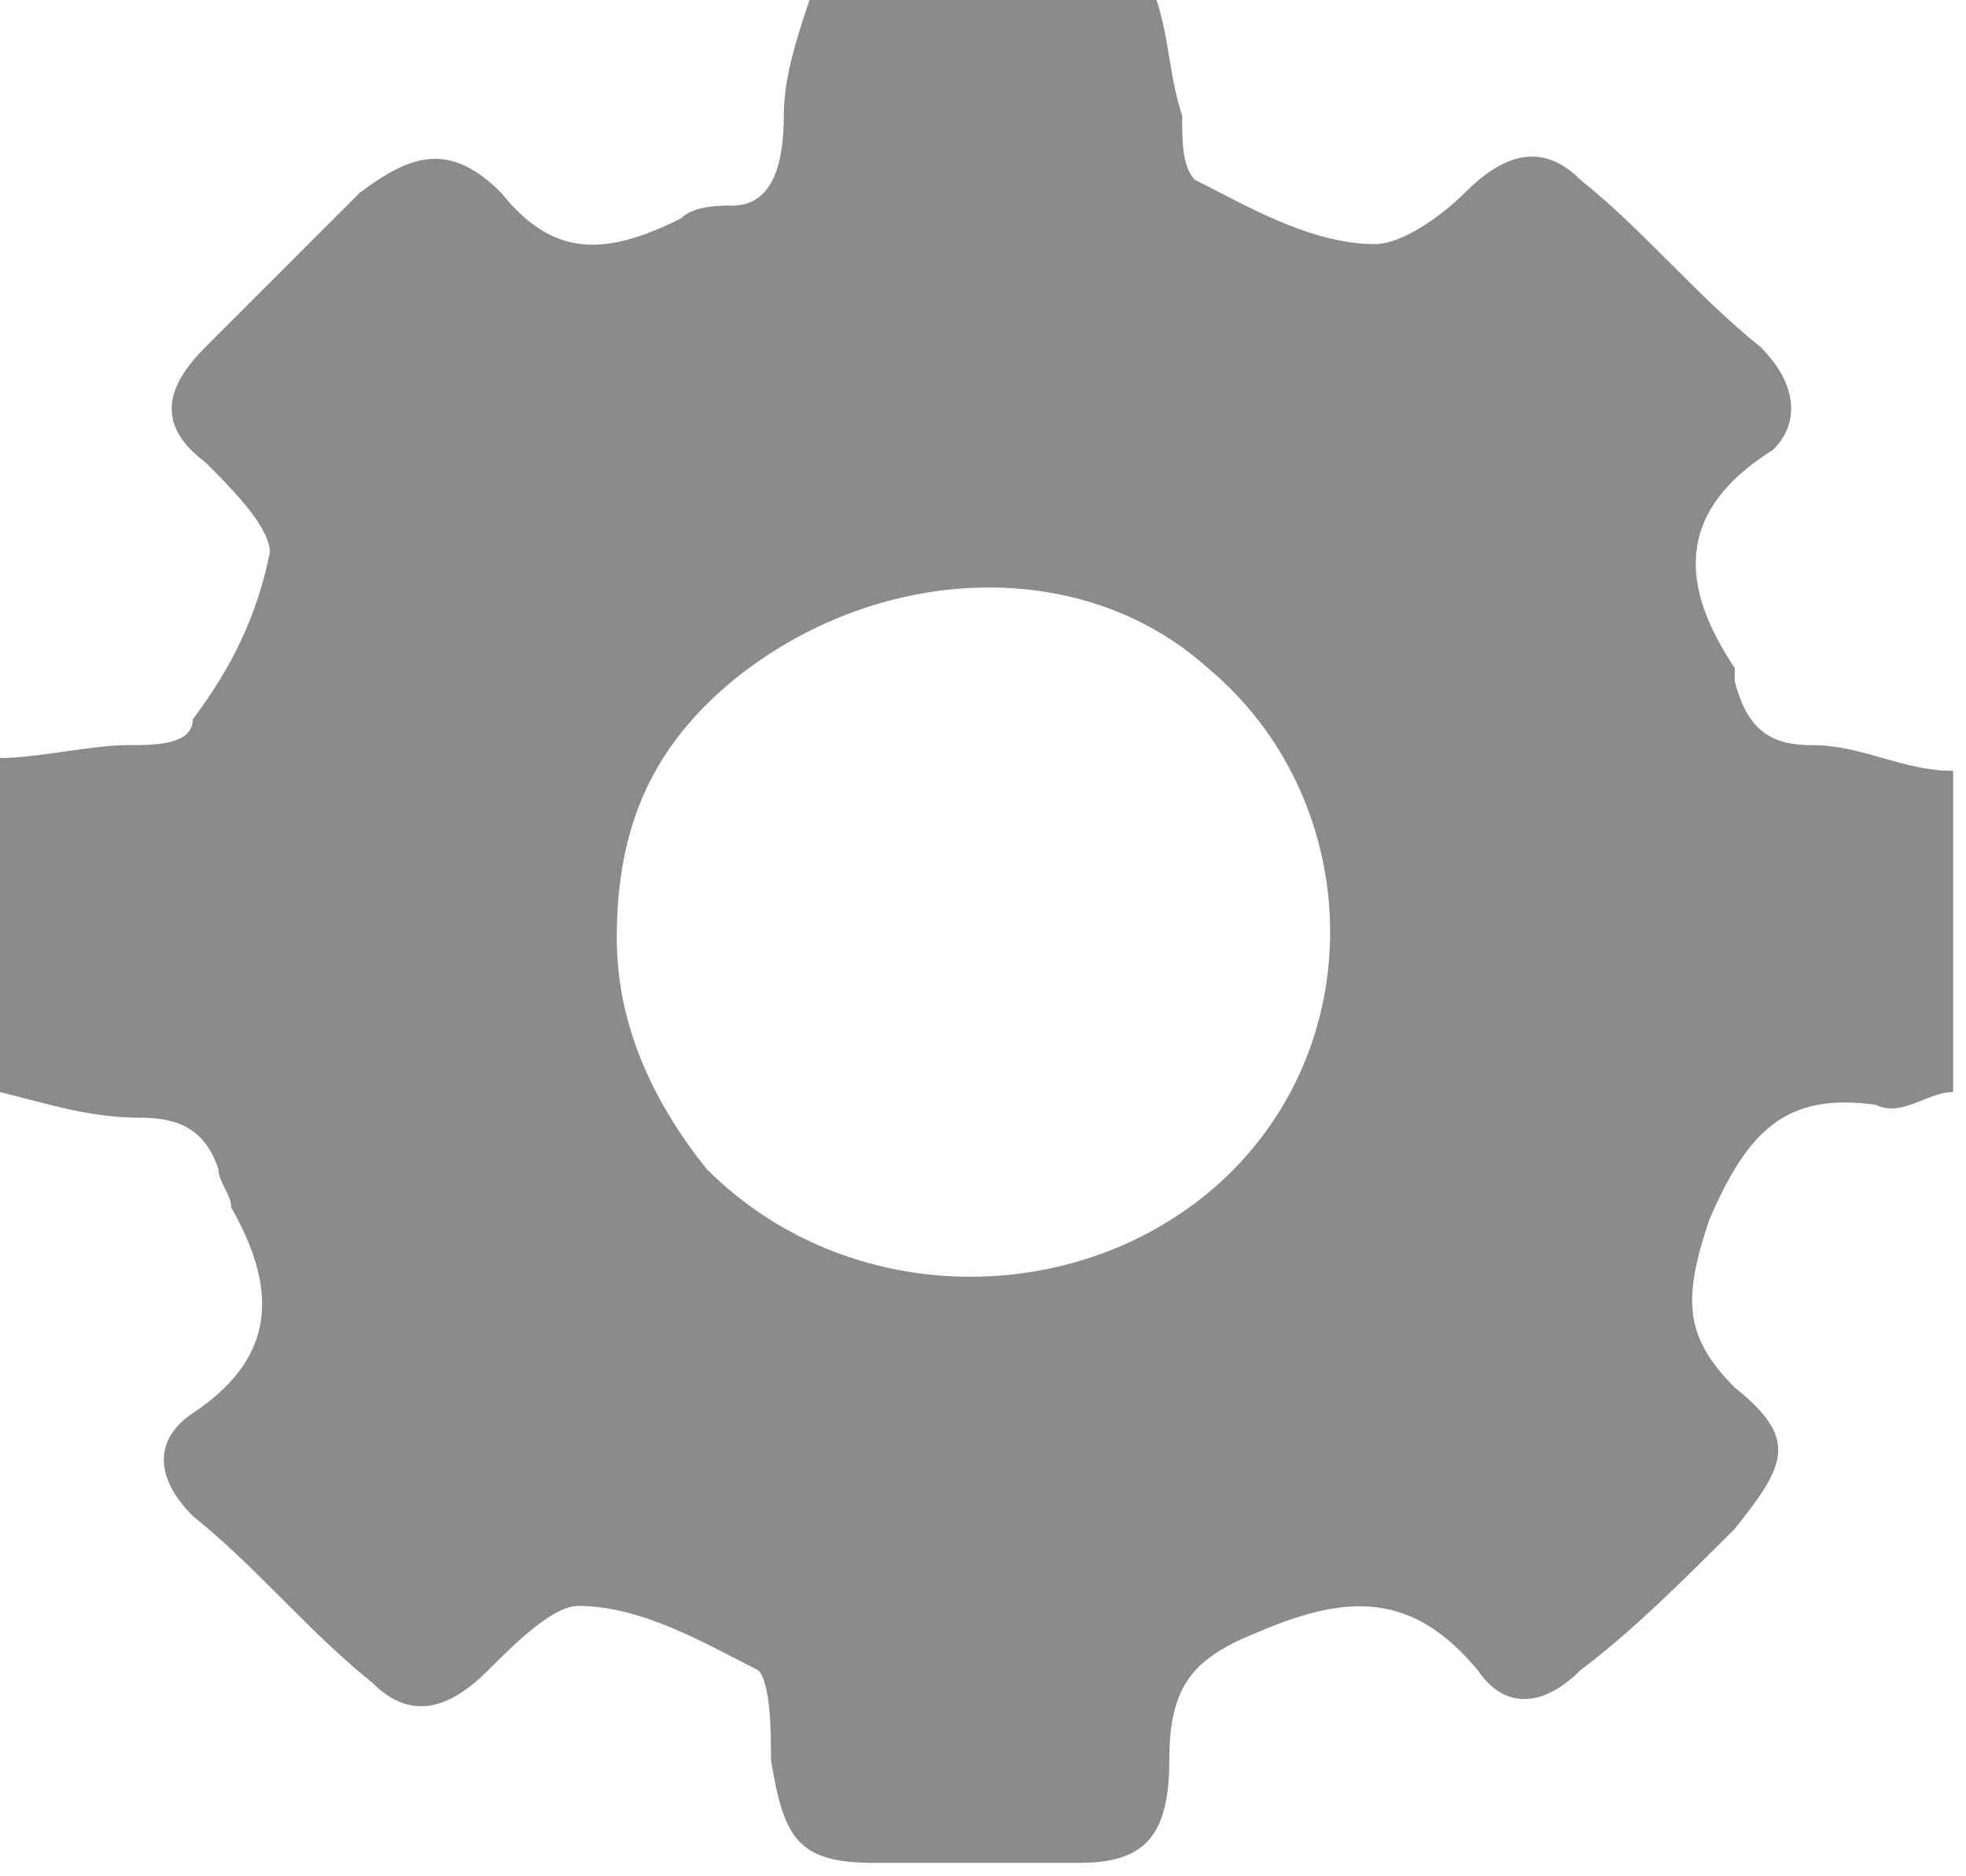
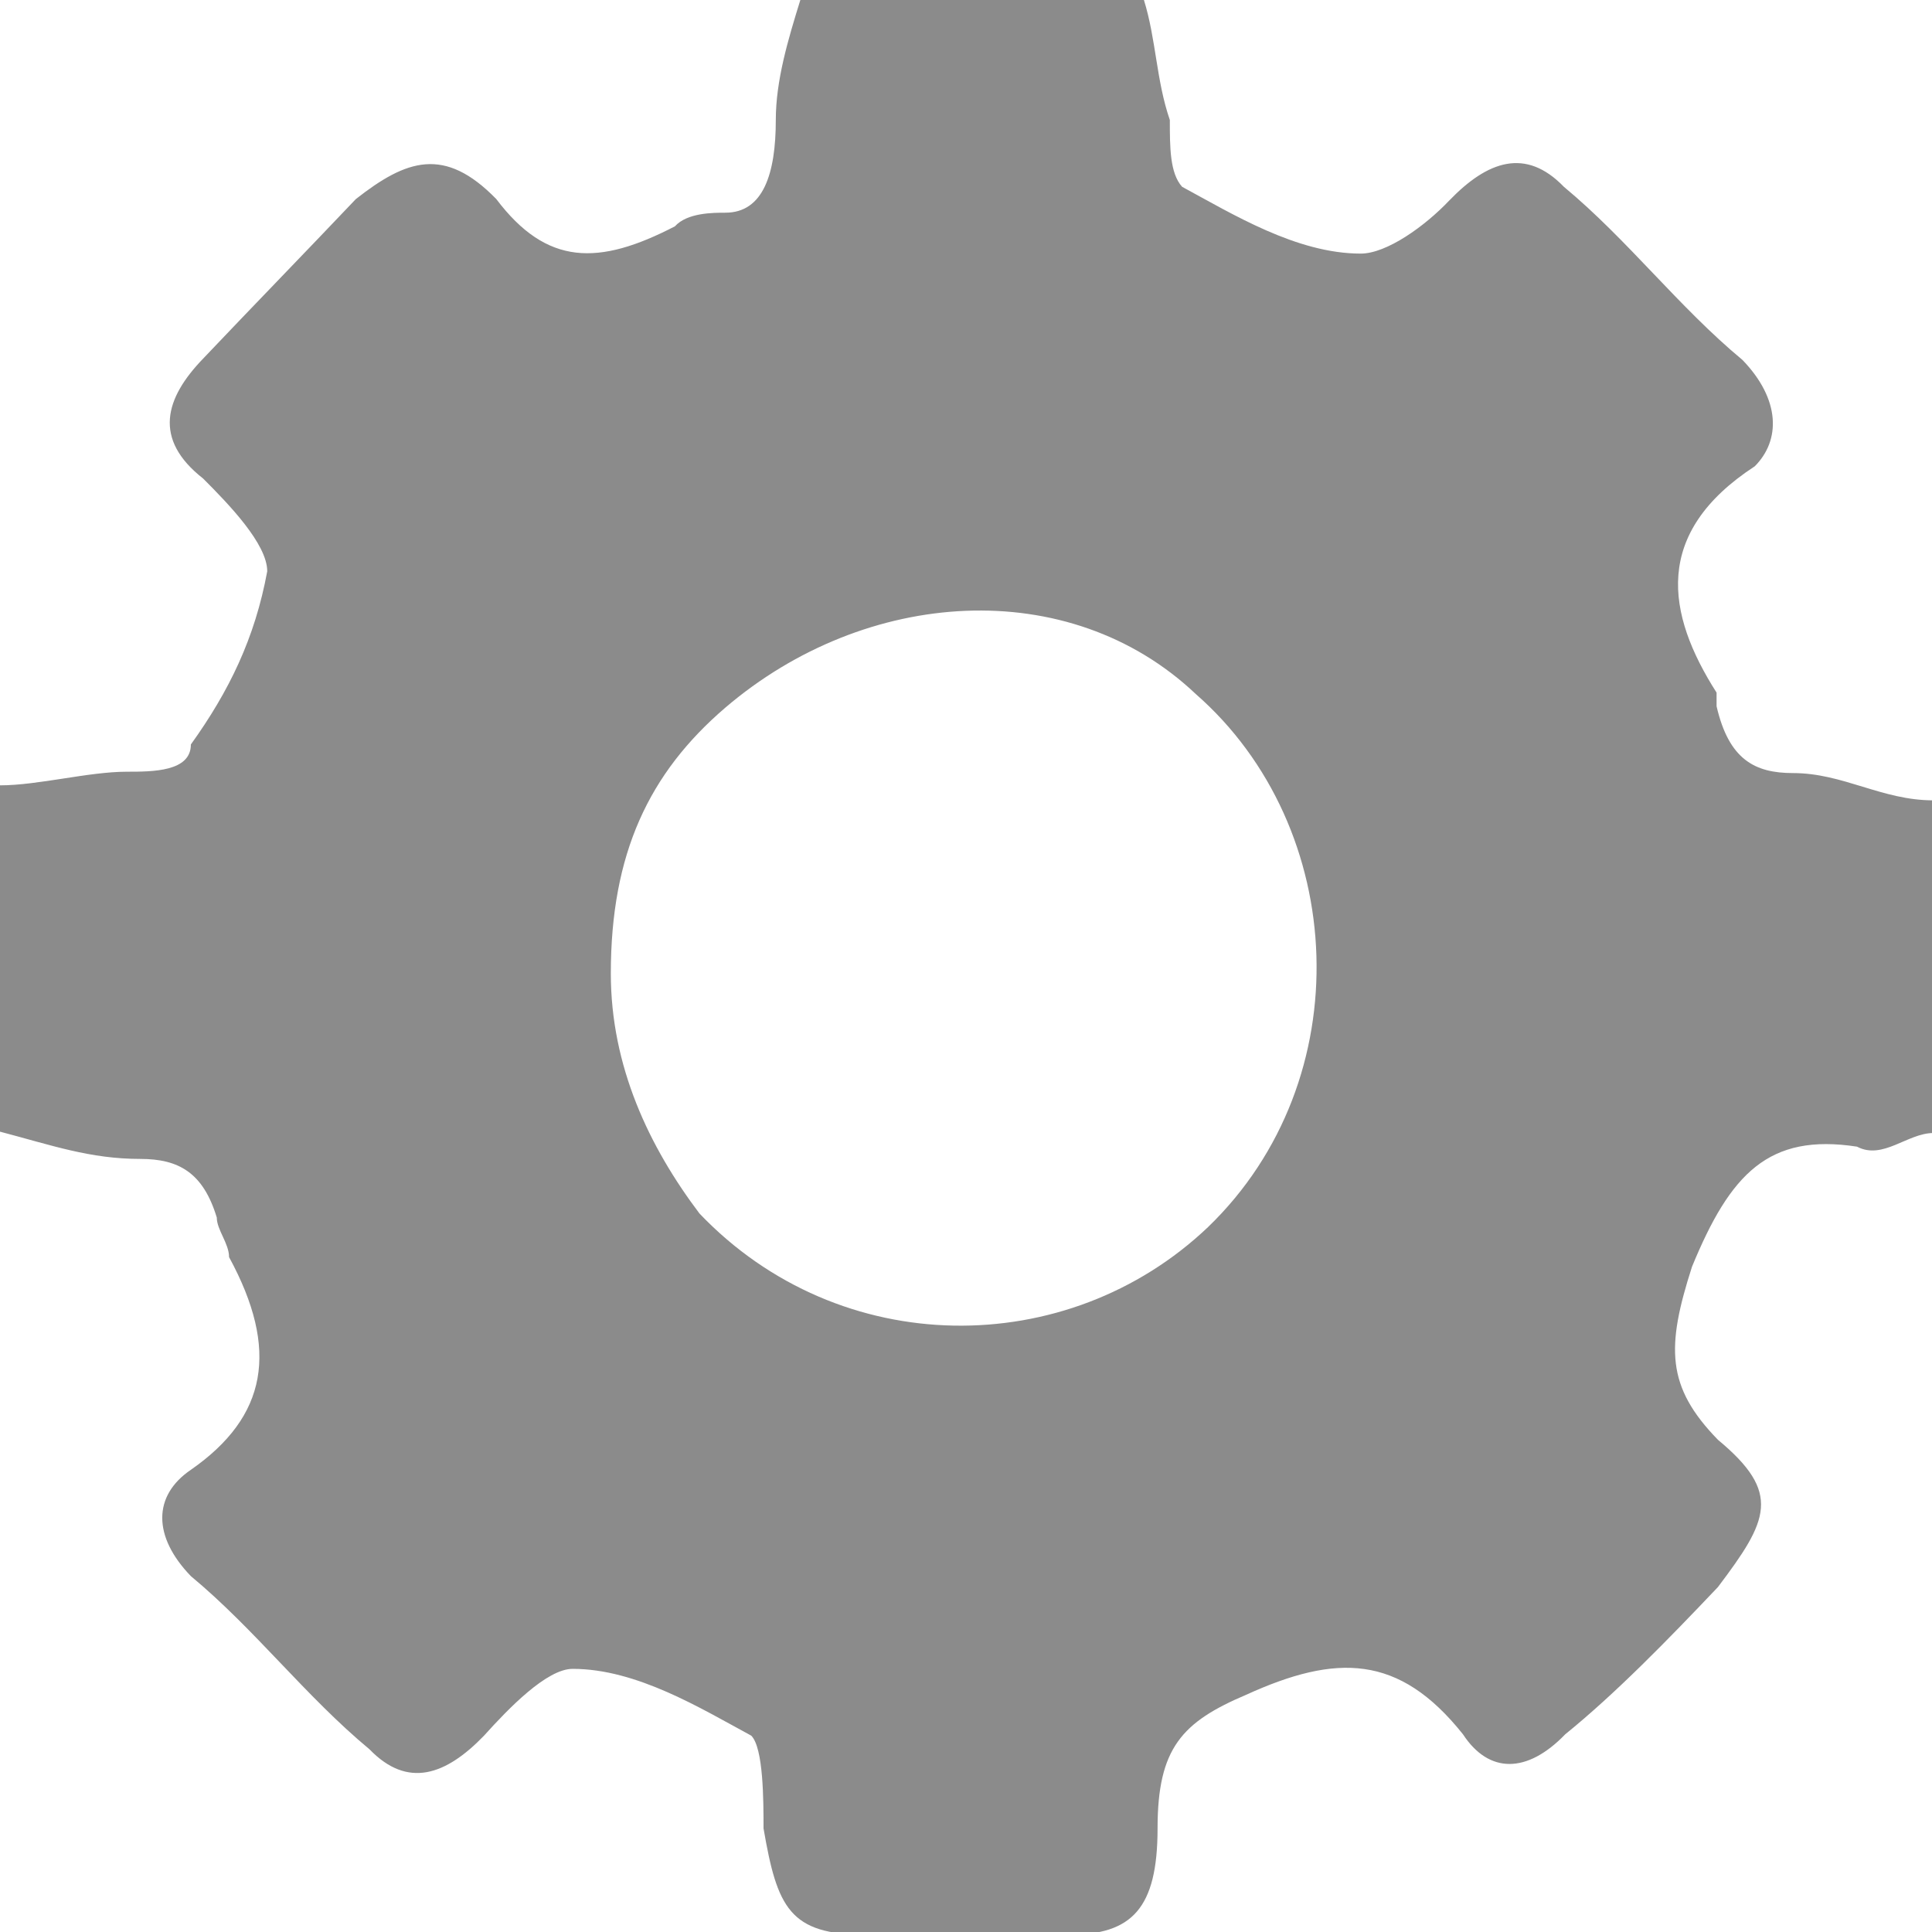
- <svg xmlns="http://www.w3.org/2000/svg" version="1.1" id="Layer_1" x="0px" y="0px" viewBox="0 0 15.3 14.6" style="enable-background:new 0 0 15.3 14.6;" xml:space="preserve">
+ <svg xmlns="http://www.w3.org/2000/svg" version="1.1" id="Layer_1" x="0px" y="0px" viewBox="0 0 141.7 141.7" style="enable-background:new 0 0 141.7 141.7;" xml:space="preserve">
  <style type="text/css">
	.st0{fill:#8B8B8B;}
</style>
-   <path class="st0" d="M6.3,0C7.2,0,8.1,0,9,0c0.1,0.3,0.1,0.6,0.2,0.9c0,0.2,0,0.4,0.1,0.5c0.4,0.2,0.9,0.5,1.4,0.5  c0.2,0,0.5-0.2,0.7-0.4c0.3-0.3,0.6-0.4,0.9-0.1c0.5,0.4,0.9,0.9,1.4,1.3C14,3,14,3.3,13.8,3.5C13,4,13.1,4.6,13.5,5.2  c0,0,0,0.1,0,0.1c0.1,0.4,0.3,0.5,0.6,0.5c0.4,0,0.7,0.2,1.1,0.2c0,0.8,0,1.7,0,2.5c-0.2,0-0.4,0.2-0.6,0.1c-0.7-0.1-1,0.2-1.3,0.9  c-0.2,0.6-0.2,0.9,0.2,1.3c0.5,0.4,0.4,0.6,0,1.1c-0.4,0.4-0.8,0.8-1.2,1.1c-0.3,0.3-0.6,0.3-0.8,0c-0.5-0.6-1-0.6-1.7-0.3  c-0.5,0.2-0.7,0.4-0.7,1c0,0.6-0.2,0.8-0.7,0.8c-0.5,0-1.1,0-1.6,0c-0.6,0-0.7-0.2-0.8-0.8c0-0.2,0-0.6-0.1-0.7  c-0.4-0.2-0.9-0.5-1.4-0.5c-0.2,0-0.5,0.3-0.7,0.5c-0.3,0.3-0.6,0.4-0.9,0.1c-0.5-0.4-0.9-0.9-1.4-1.3c-0.3-0.3-0.3-0.6,0-0.8  c0.6-0.4,0.7-0.9,0.3-1.6c0-0.1-0.1-0.2-0.1-0.3C1.6,8.8,1.4,8.7,1.1,8.7C0.7,8.7,0.4,8.6,0,8.5c0-0.9,0-1.8,0-2.6  c0.3,0,0.7-0.1,1-0.1c0.2,0,0.5,0,0.5-0.2C1.8,5.2,2,4.8,2.1,4.3c0-0.2-0.3-0.5-0.5-0.7C1.2,3.3,1.3,3,1.6,2.7  C2,2.3,2.4,1.9,2.8,1.5c0.4-0.3,0.7-0.4,1.1,0c0.4,0.5,0.8,0.5,1.4,0.2c0.1-0.1,0.3-0.1,0.4-0.1C6,1.6,6.1,1.3,6.1,0.9  C6.1,0.6,6.2,0.3,6.3,0z M4.8,7.3c0,0.7,0.3,1.3,0.7,1.8c1.1,1.1,2.9,1.1,4,0.1c1.2-1.1,1.1-3-0.1-4C8.4,4.3,6.8,4.4,5.7,5.3  C5.1,5.8,4.8,6.4,4.8,7.3z" />
+   <path class="st0" d="M58.7,0c8.4,0,16.8,0,25.2,0c0.9,2.9,0.9,5.9,1.9,8.8c0,2,0,3.9,0.9,4.9c3.7,2,8.4,4.9,13.1,4.9  c1.9,0,4.7-2,6.5-3.9c2.8-2.9,5.6-3.9,8.4-1c4.7,3.9,8.4,8.8,13.1,12.7c2.8,2.9,2.8,5.9,0.9,7.8c-7.5,4.9-6.5,10.8-2.8,16.6v1  c0.9,3.9,2.8,4.9,5.6,4.9c3.7,0,6.5,2,10.3,2c0,7.8,0,16.6,0,24.4c-1.9,0-3.7,2-5.6,1c-6.5-1-9.3,2-12.1,8.8  c-1.9,5.9-1.9,8.8,1.9,12.7c4.7,3.9,3.7,5.9,0,10.8c-3.7,3.9-7.5,7.8-11.2,10.8c-2.8,2.9-5.6,2.9-7.5,0c-4.7-5.9-9.3-5.9-15.9-2.9  c-4.7,2-6.5,3.9-6.5,9.8s-1.9,7.8-6.5,7.8s-10.3,0-14.9,0c-5.6,0-6.5-2-7.5-7.8c0-2,0-5.9-0.9-6.8c-3.7-2-8.4-4.9-13.1-4.9  c-1.9,0-4.7,2.9-6.5,4.9c-2.8,2.9-5.6,3.9-8.4,1c-4.7-3.9-8.4-8.8-13.1-12.7c-2.8-2.9-2.8-5.9,0-7.8c5.6-3.9,6.5-8.8,2.8-15.6  c0-1-0.9-2-0.9-2.9C14.9,86,13.1,85,10.3,85c-3.7,0-6.5-1-10.3-2c0-8.8,0-17.6,0-25.4c2.8,0,6.5-1,9.3-1c1.9,0,4.7,0,4.7-2  c2.8-3.9,4.7-7.8,5.6-12.7c0-2-2.8-4.9-4.7-6.8c-3.7-2.9-2.8-5.9,0-8.8c3.7-3.9,7.5-7.8,11.2-11.7c3.7-2.9,6.5-3.9,10.3,0  c3.7,4.9,7.5,4.9,13.1,2c0.9-1,2.8-1,3.7-1c2.8,0,3.7-2.9,3.7-6.8C56.9,5.9,57.8,2.9,58.7,0z M44.8,71.4c0,6.8,2.8,12.7,6.5,17.6  c10.3,10.8,27,10.8,37.3,1c11.2-10.8,10.3-29.3-0.9-39.1c-9.3-8.8-24.2-7.8-34.5,1C47.6,56.7,44.8,62.6,44.8,71.4z" />
</svg>
